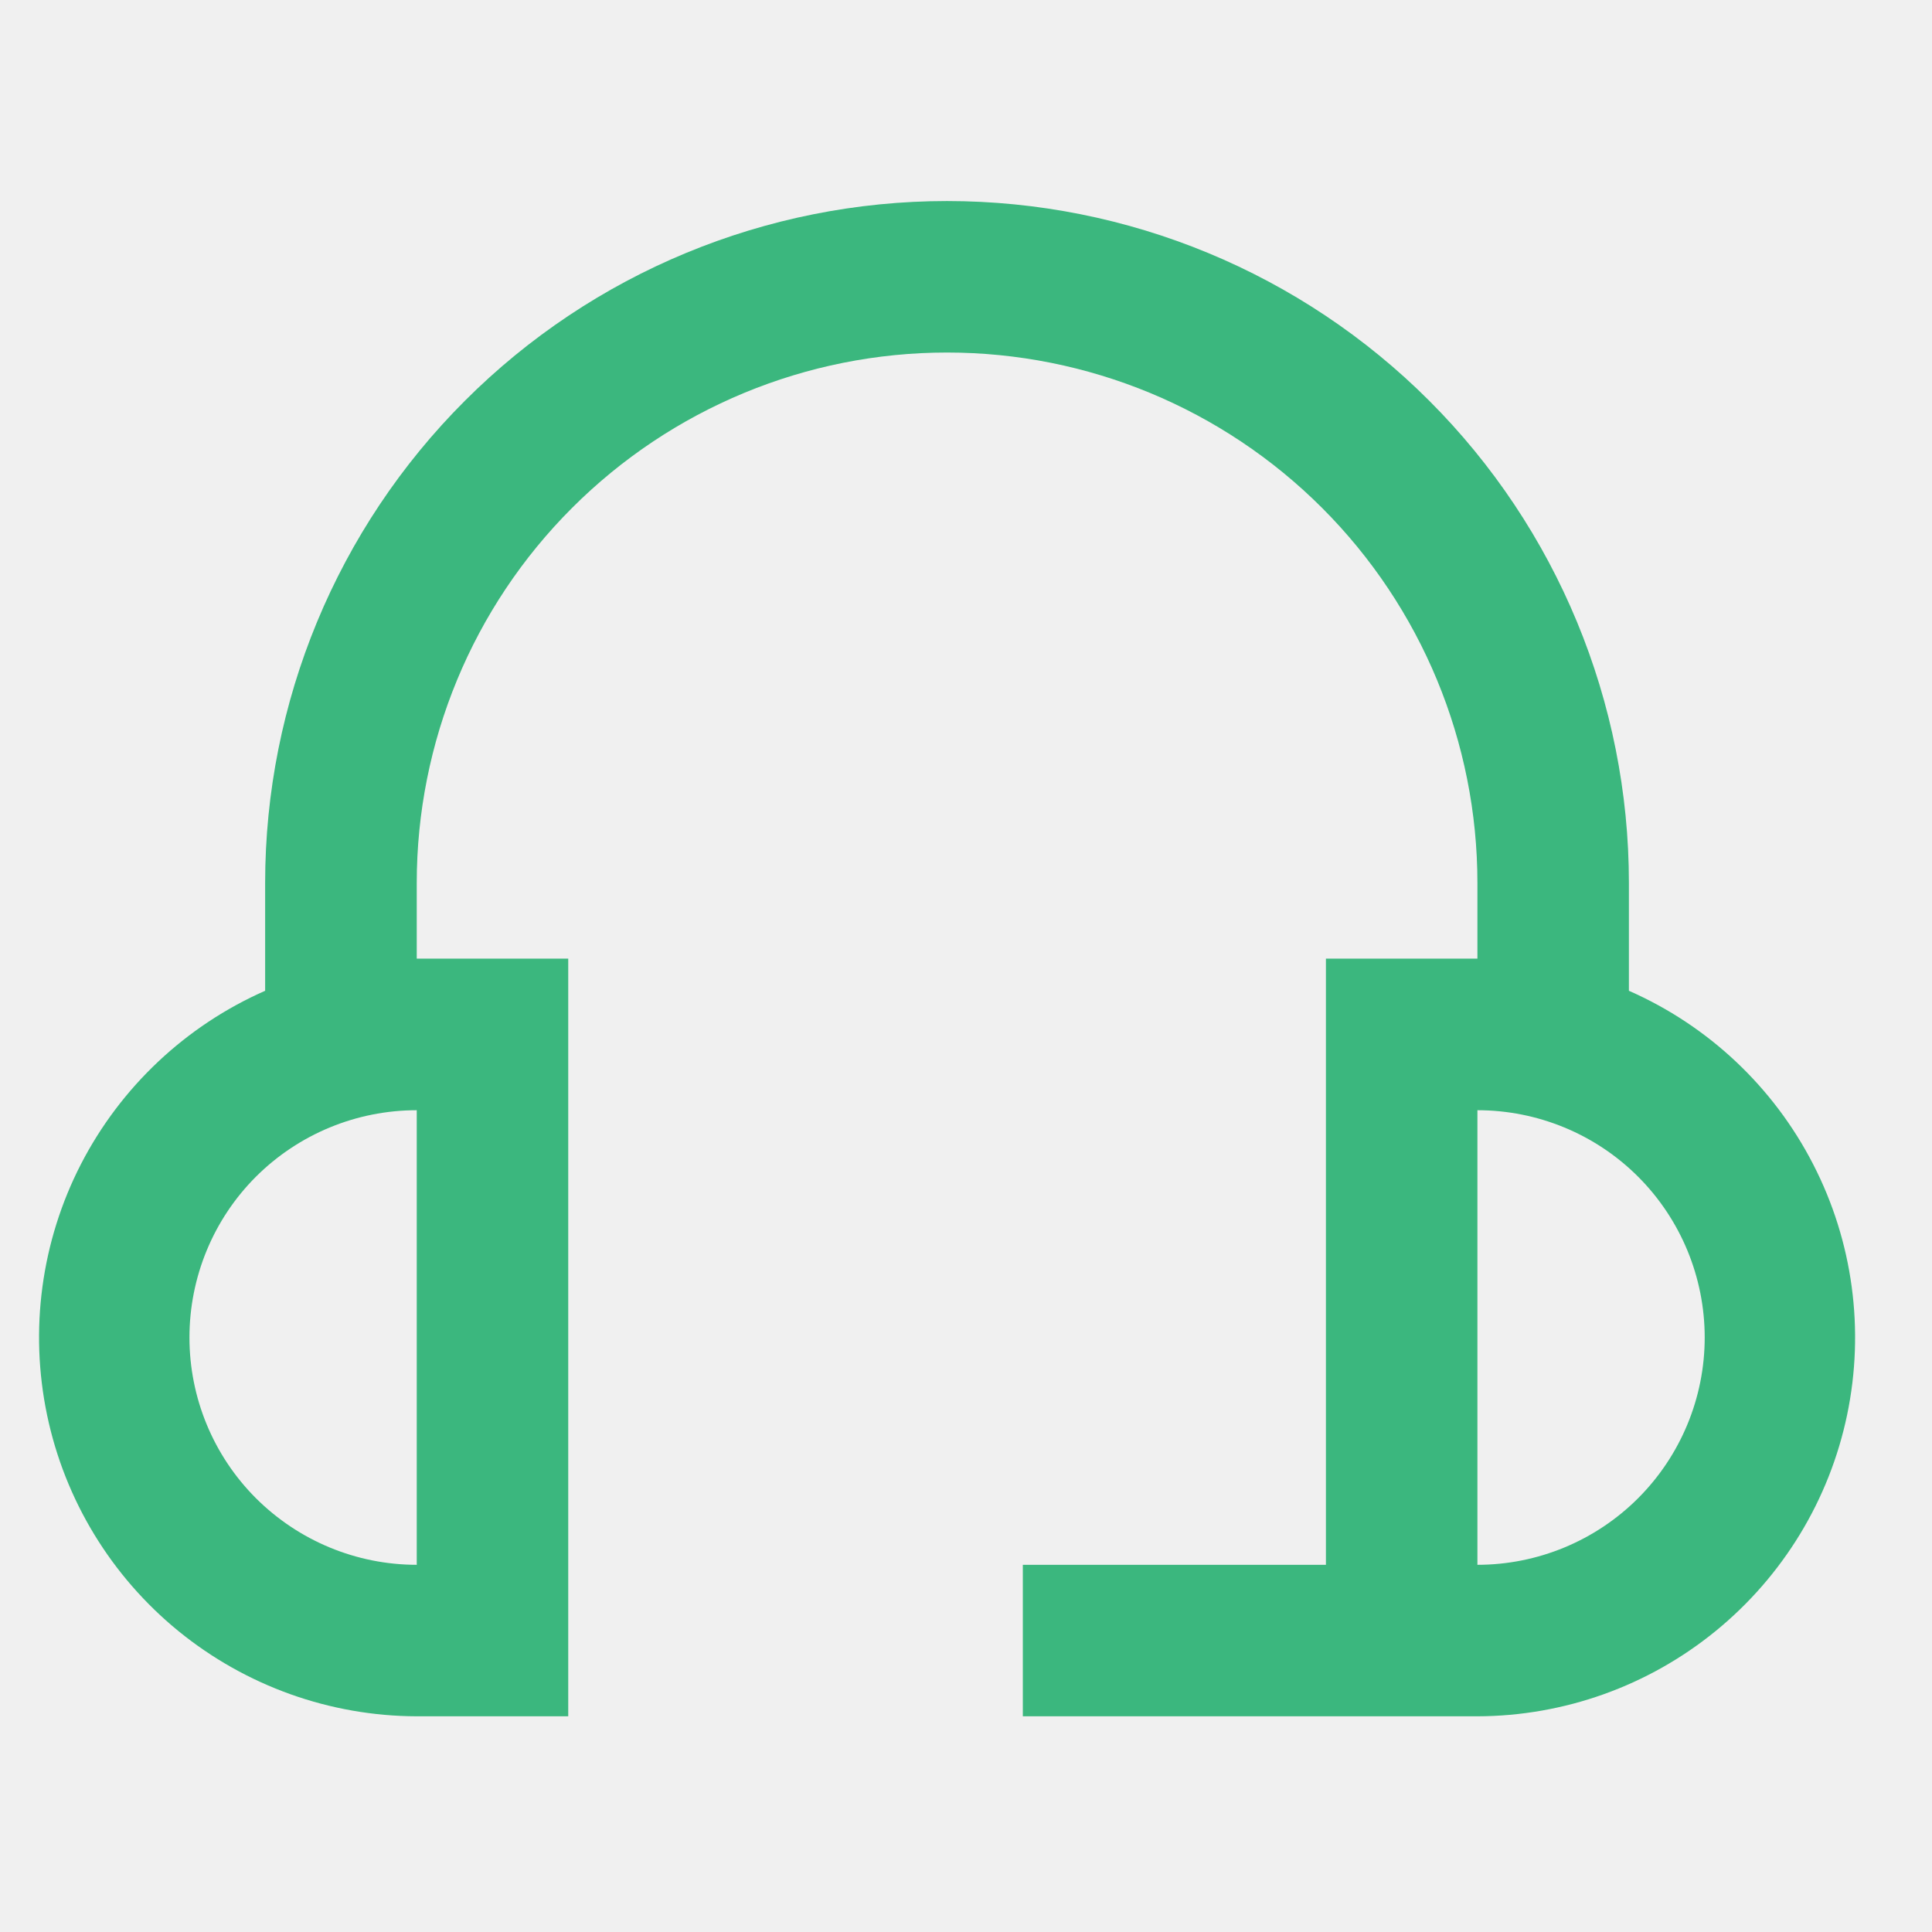
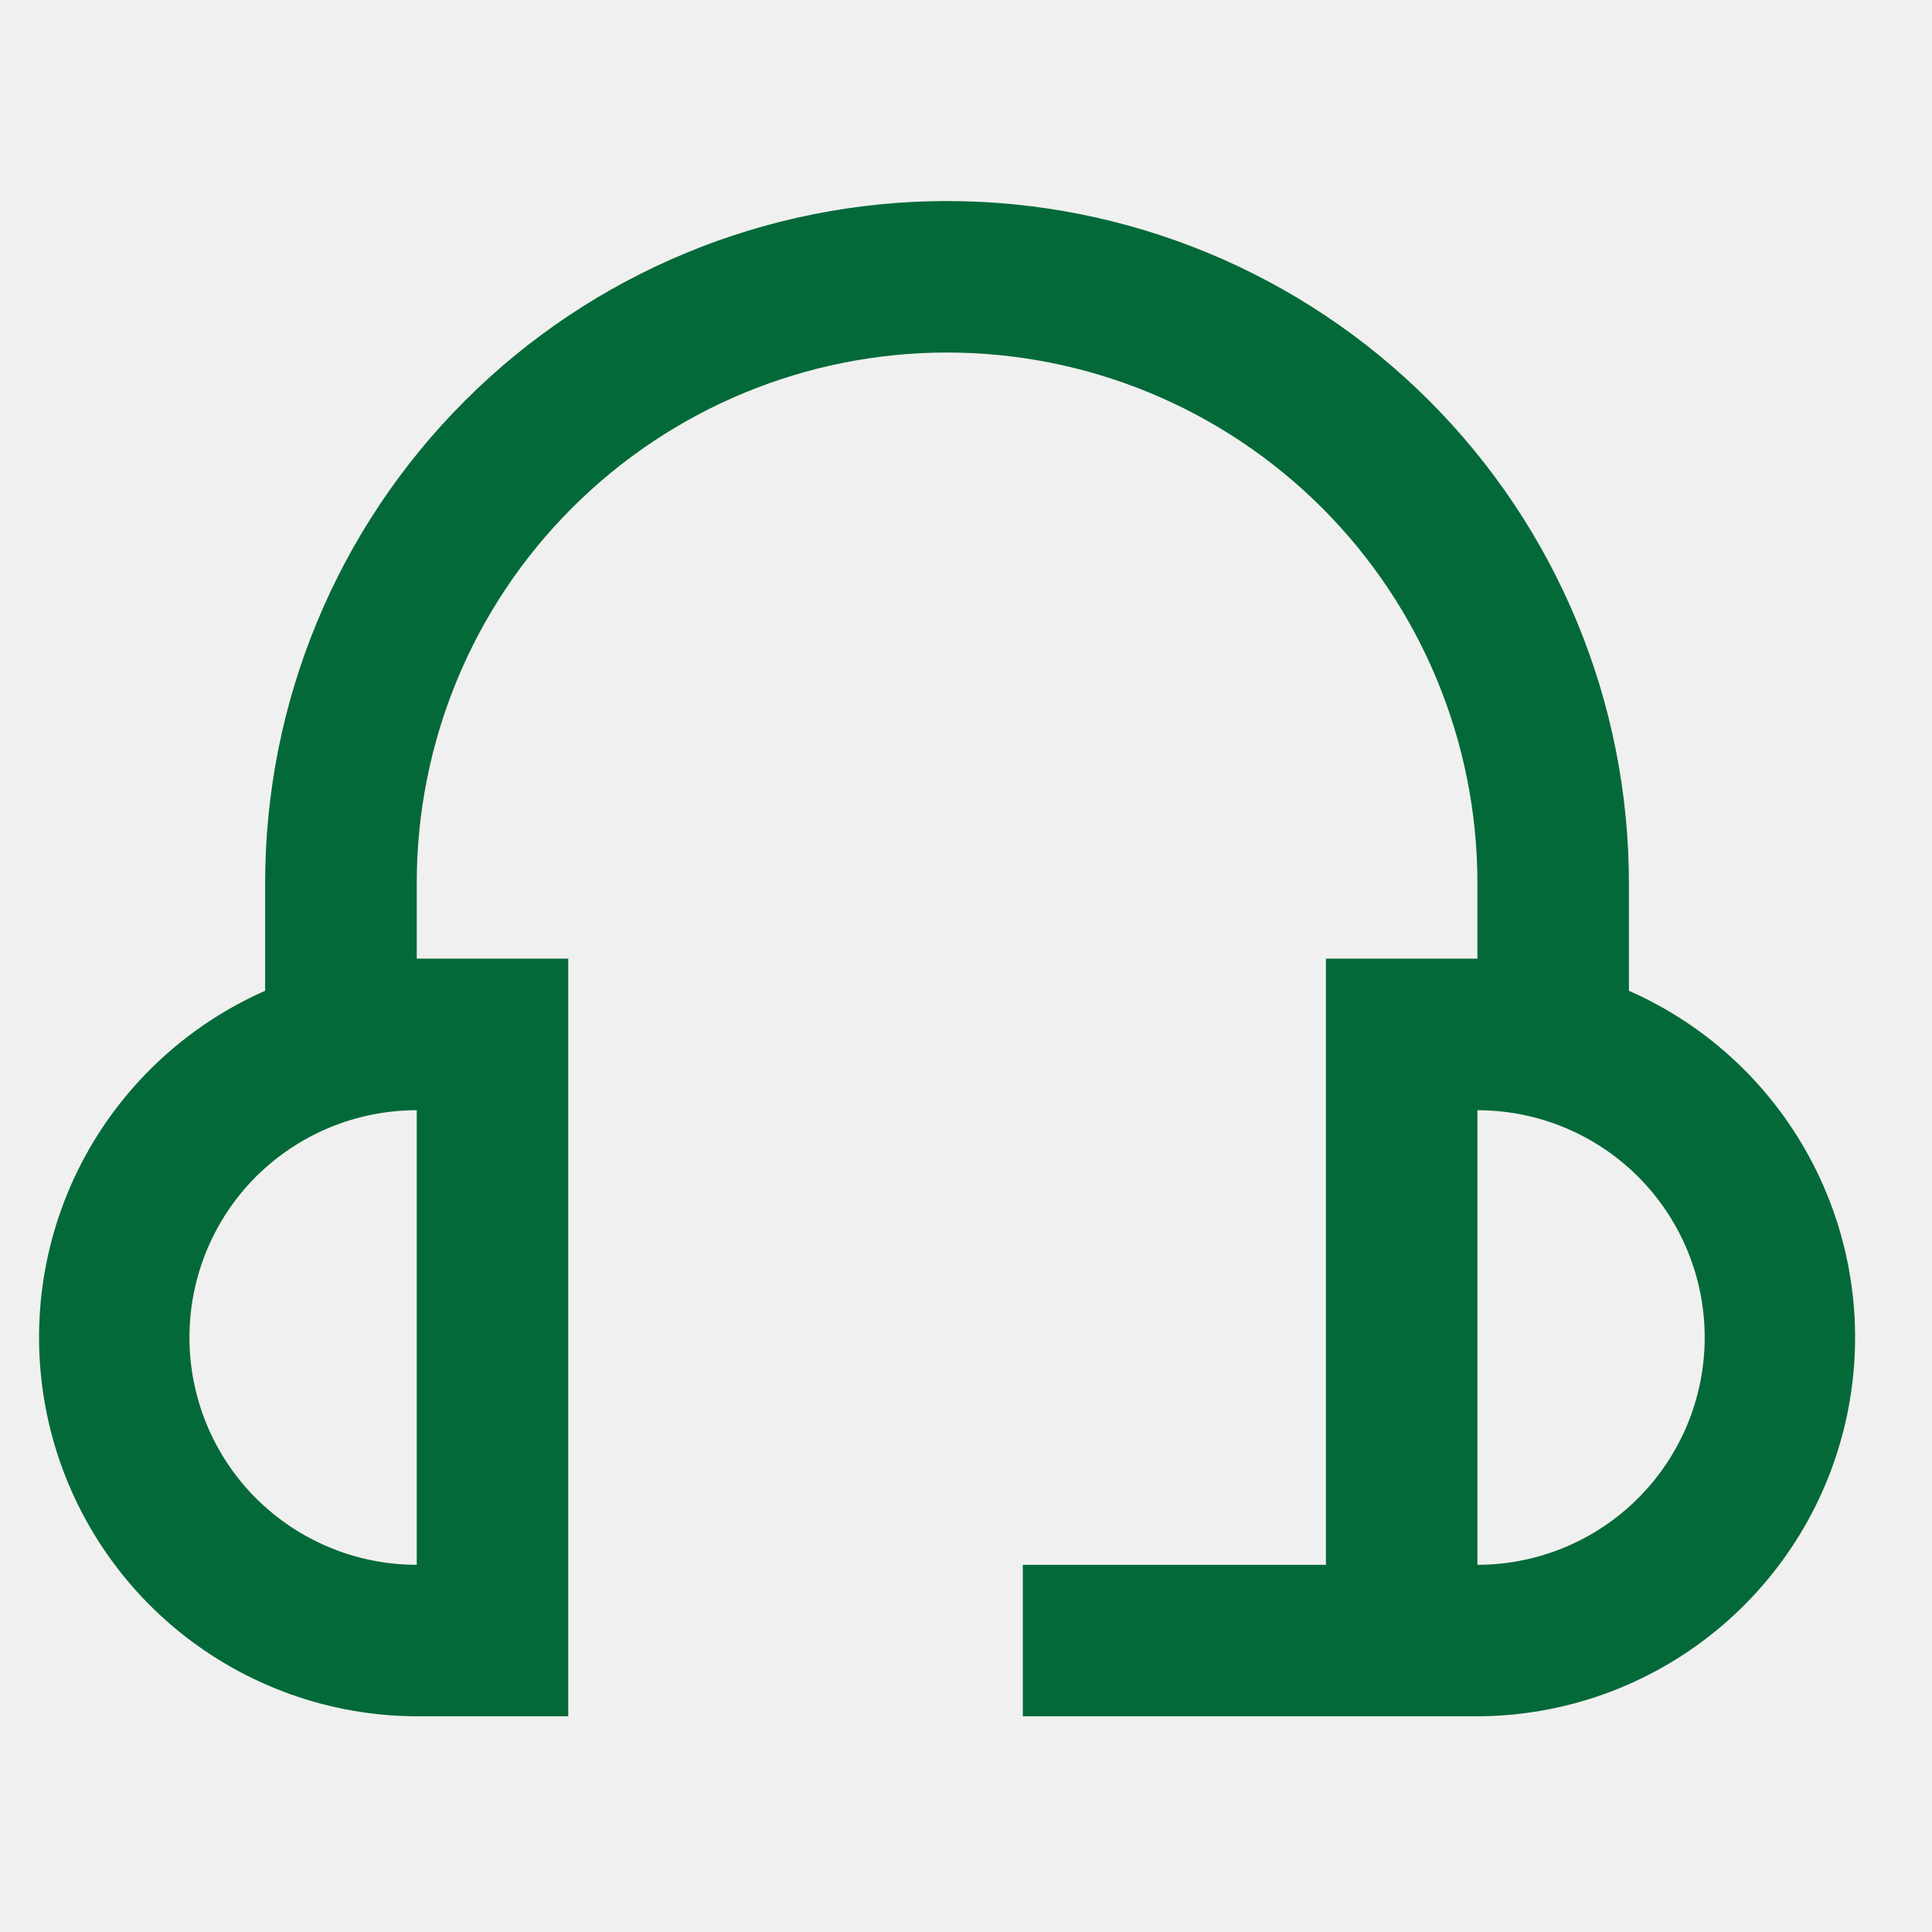
<svg xmlns="http://www.w3.org/2000/svg" width="17" height="17" viewBox="0 0 17 17" fill="none">
  <g clip-path="url(#clip0)">
-     <path d="M14.333 8.718V7.769C14.333 6.177 13.701 4.651 12.576 3.526C11.451 2.401 9.925 1.769 8.333 1.769C6.742 1.769 5.216 2.401 4.091 3.526C2.965 4.651 2.333 6.177 2.333 7.769V8.718C1.634 9.026 1.062 9.565 0.712 10.244C0.363 10.923 0.258 11.702 0.414 12.45C0.57 13.198 0.978 13.869 1.57 14.352C2.163 14.835 2.903 15.1 3.667 15.102H5V8.435H3.667V7.769C3.667 6.531 4.158 5.344 5.034 4.469C5.909 3.594 7.096 3.102 8.333 3.102C9.571 3.102 10.758 3.594 11.633 4.469C12.508 5.344 13 6.531 13 7.769V8.435H11.667V13.769H9V15.102H13C13.764 15.1 14.504 14.835 15.096 14.352C15.688 13.869 16.097 13.198 16.253 12.45C16.409 11.702 16.304 10.923 15.954 10.244C15.605 9.565 15.033 9.026 14.333 8.718ZM3.667 13.769C3.136 13.769 2.628 13.558 2.252 13.183C1.877 12.808 1.667 12.299 1.667 11.769C1.667 11.238 1.877 10.729 2.252 10.354C2.628 9.979 3.136 9.769 3.667 9.769V13.769ZM13 13.769V9.769C13.53 9.769 14.039 9.979 14.414 10.354C14.789 10.729 15 11.238 15 11.769C15 12.299 14.789 12.808 14.414 13.183C14.039 13.558 13.53 13.769 13 13.769Z" fill="#3BB77E" />
+     <path d="M14.333 8.718V7.769C14.333 6.177 13.701 4.651 12.576 3.526C11.451 2.401 9.925 1.769 8.333 1.769C6.742 1.769 5.216 2.401 4.091 3.526C2.965 4.651 2.333 6.177 2.333 7.769V8.718C1.634 9.026 1.062 9.565 0.712 10.244C0.363 10.923 0.258 11.702 0.414 12.45C0.57 13.198 0.978 13.869 1.57 14.352C2.163 14.835 2.903 15.1 3.667 15.102H5V8.435H3.667V7.769C3.667 6.531 4.158 5.344 5.034 4.469C5.909 3.594 7.096 3.102 8.333 3.102C9.571 3.102 10.758 3.594 11.633 4.469C12.508 5.344 13 6.531 13 7.769V8.435H11.667V13.769H9V15.102H13C13.764 15.1 14.504 14.835 15.096 14.352C15.688 13.869 16.097 13.198 16.253 12.45C16.409 11.702 16.304 10.923 15.954 10.244C15.605 9.565 15.033 9.026 14.333 8.718ZM3.667 13.769C3.136 13.769 2.628 13.558 2.252 13.183C1.877 12.808 1.667 12.299 1.667 11.769C1.667 11.238 1.877 10.729 2.252 10.354C2.628 9.979 3.136 9.769 3.667 9.769V13.769ZM13 13.769V9.769C13.53 9.769 14.039 9.979 14.414 10.354C14.789 10.729 15 11.238 15 11.769C15 12.299 14.789 12.808 14.414 13.183C14.039 13.558 13.53 13.769 13 13.769Z" fill="#046938" />
  </g>
  <defs>
    <clipPath id="clip0">
      <rect width="16" height="16" fill="white" transform="translate(0.333344 0.435059)" />
    </clipPath>
  </defs>
</svg>
